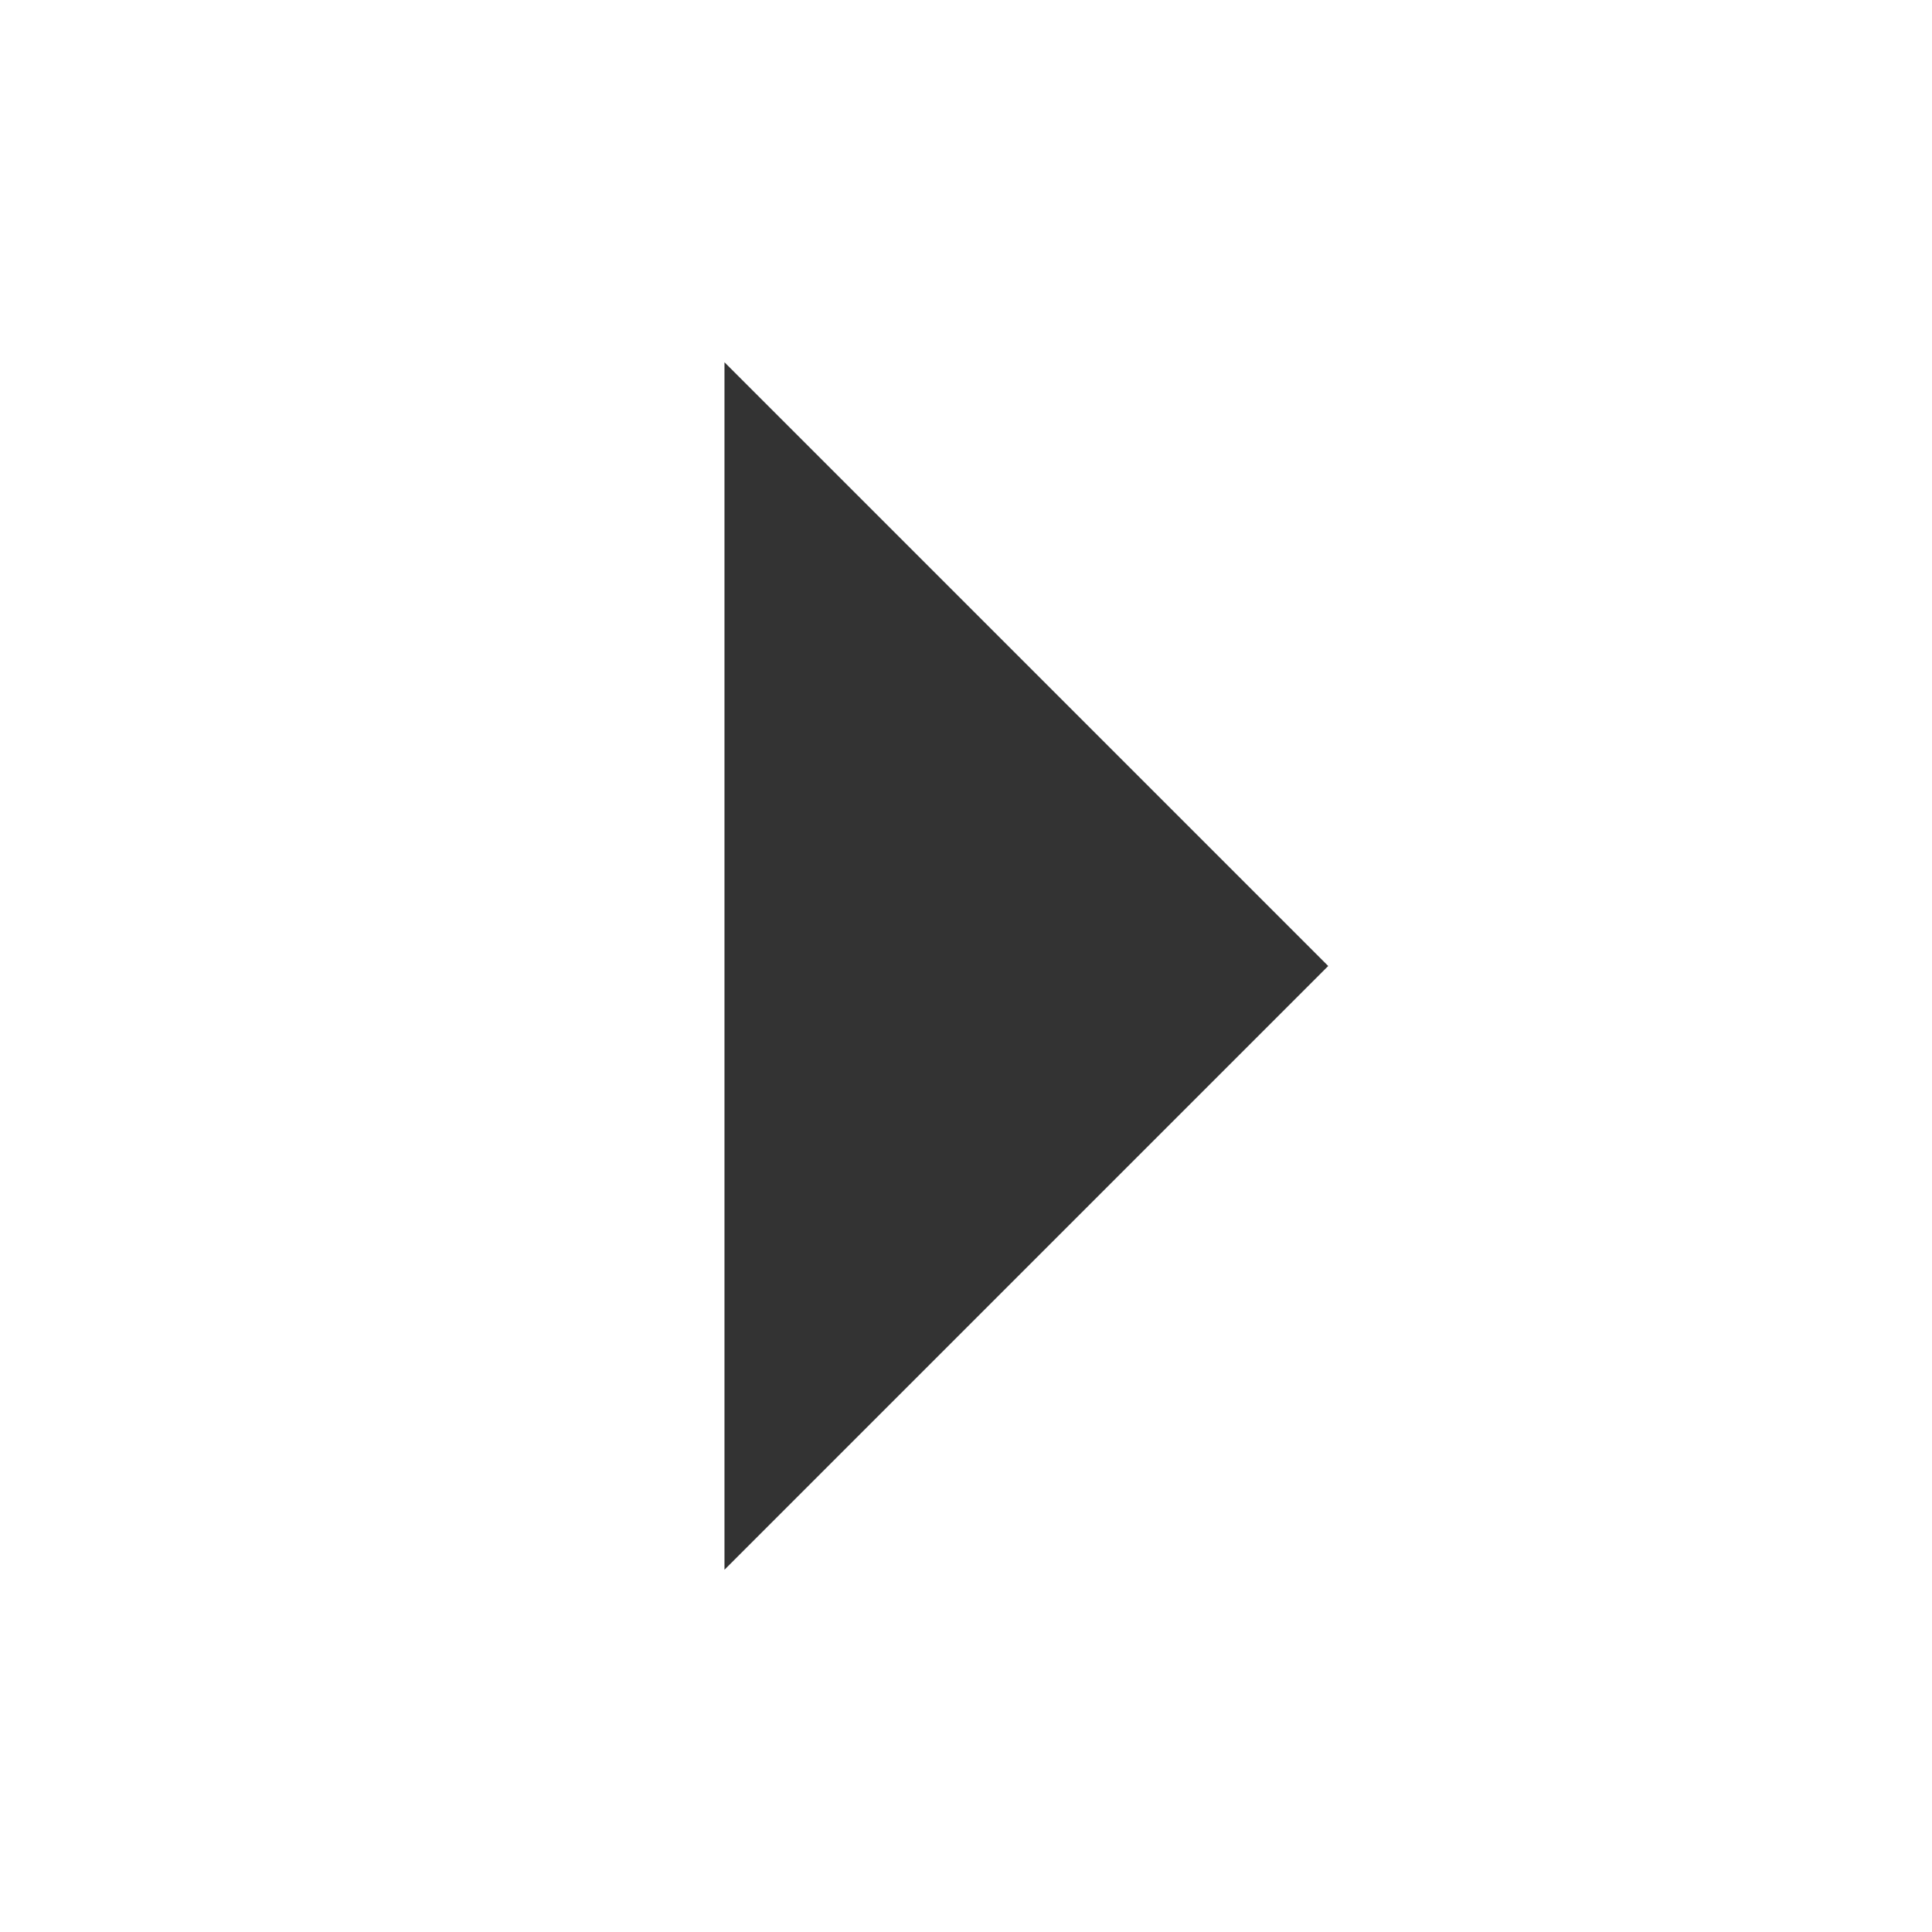
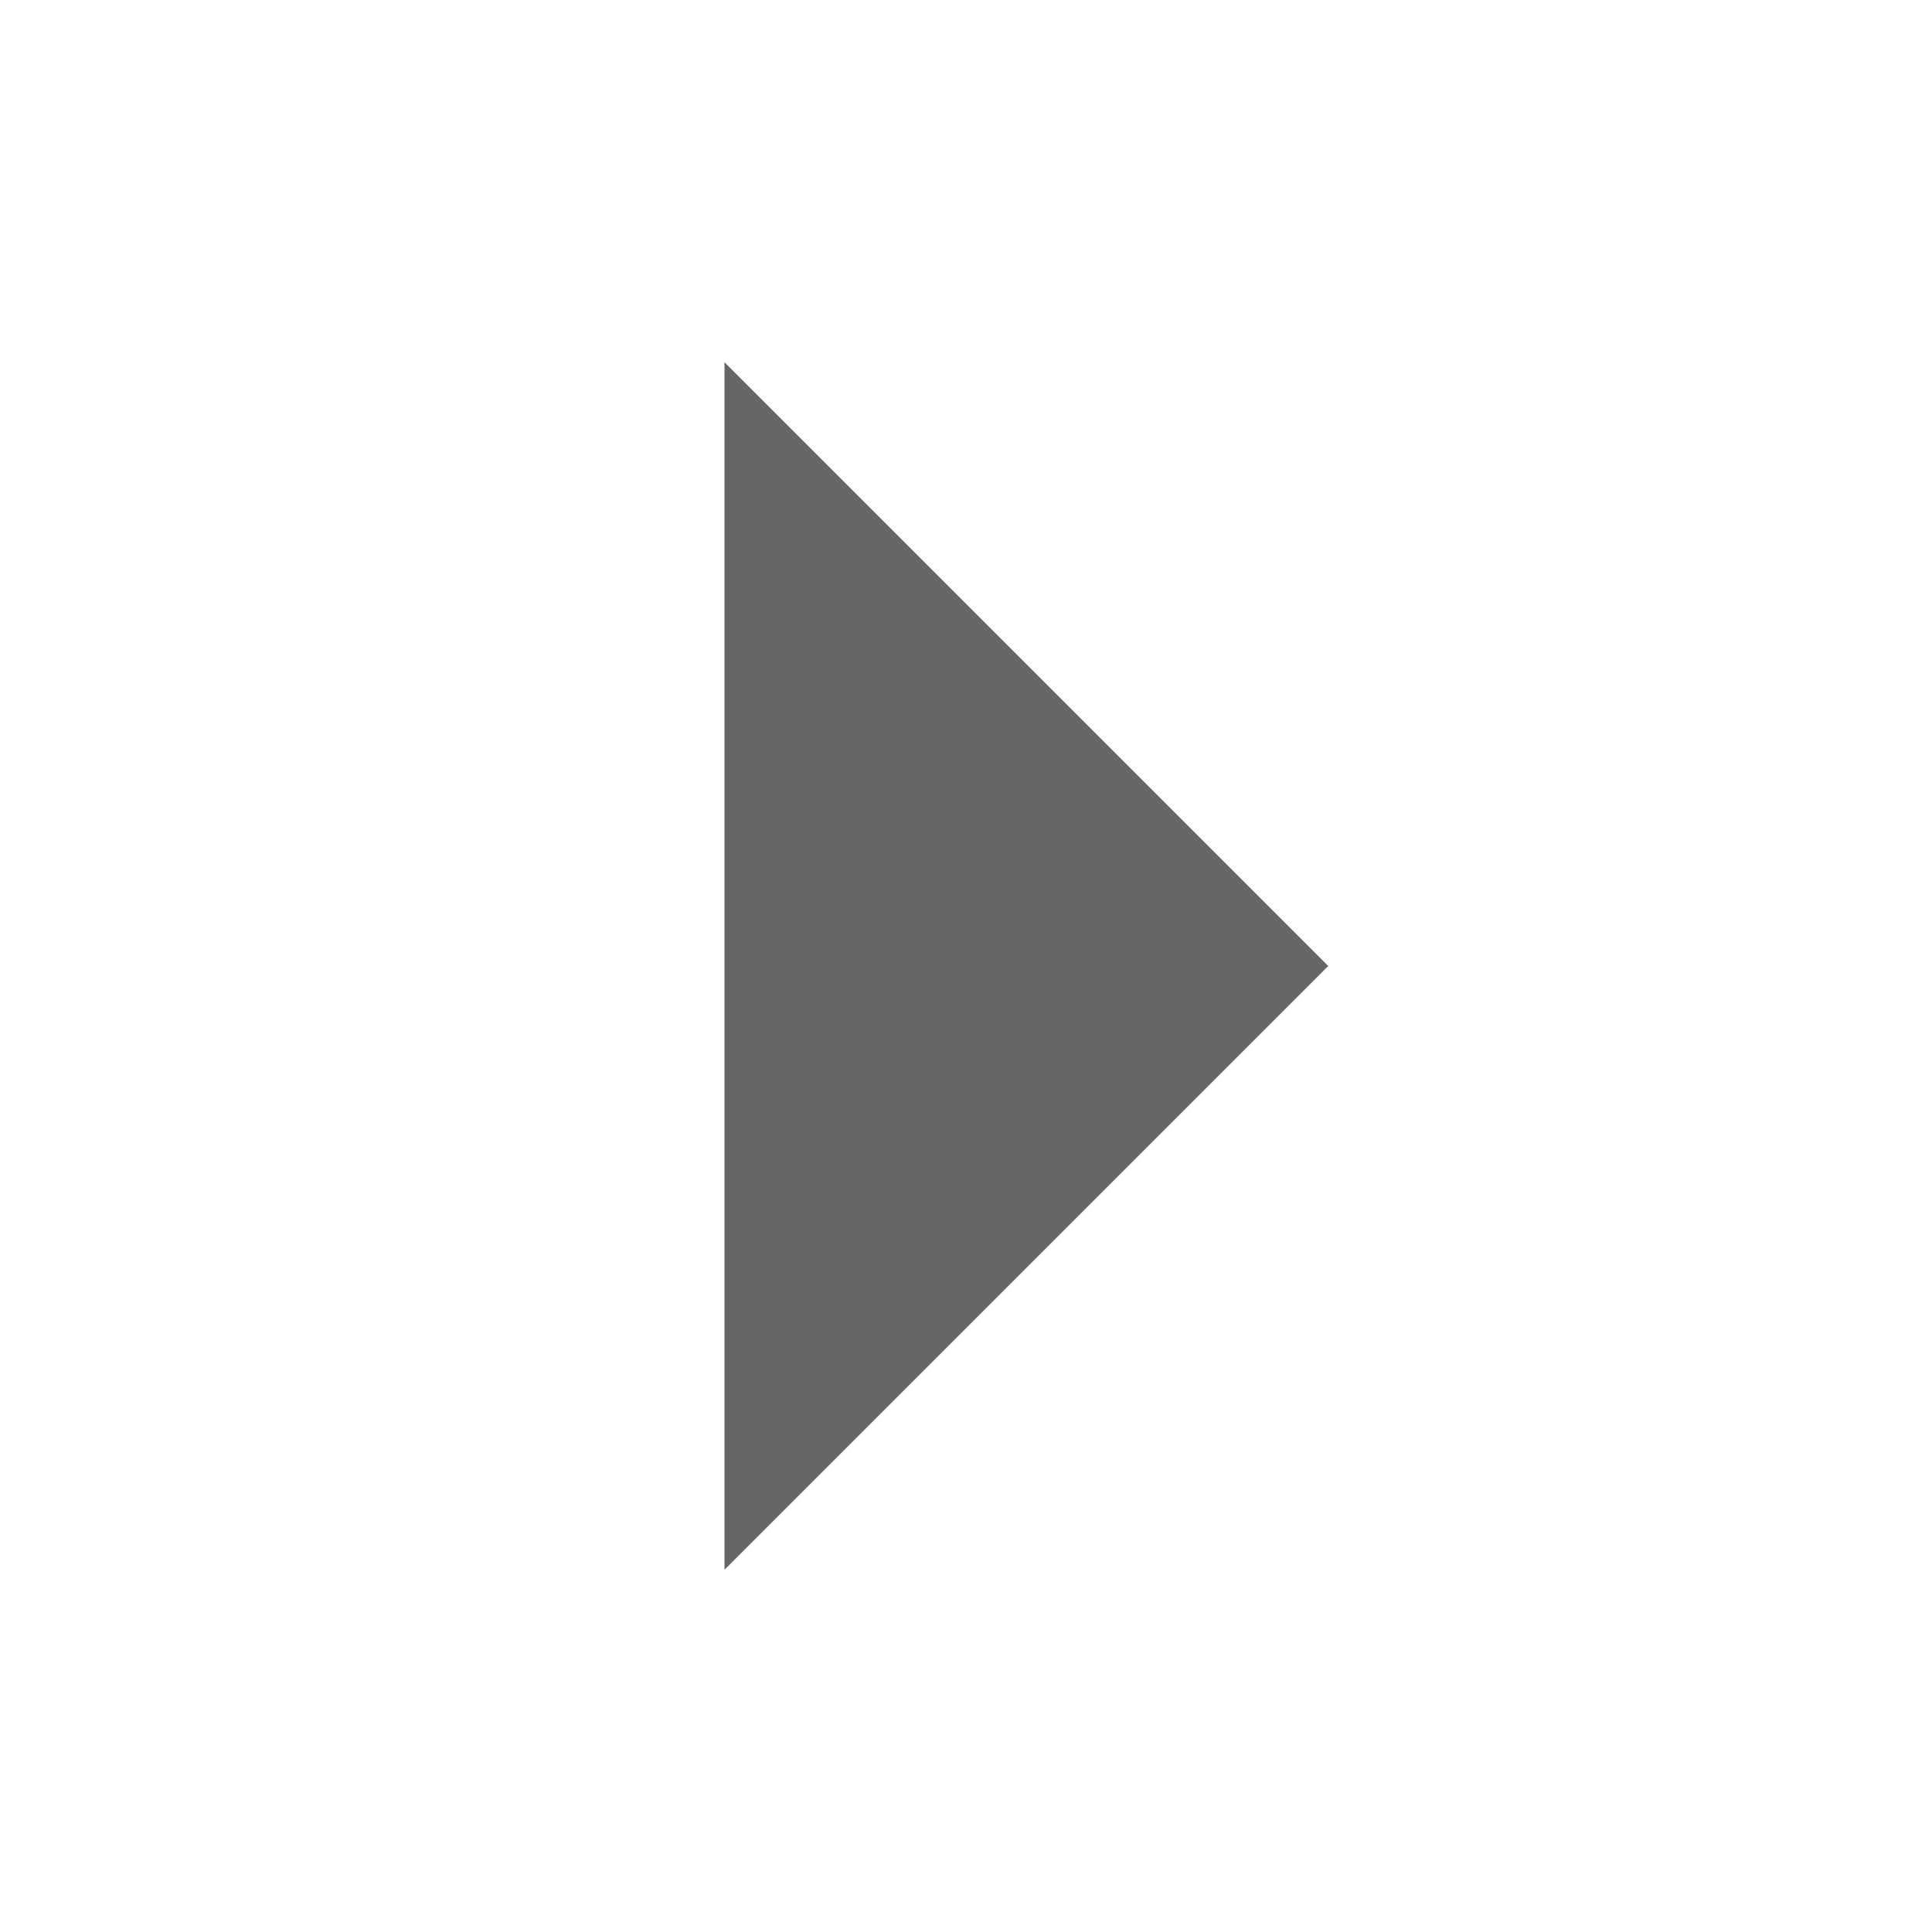
- <svg xmlns="http://www.w3.org/2000/svg" height="16" id="svg7384" version="1.1" width="16">
-   <defs id="defs7386" />
-   <g id="layer9" style="display:inline" transform="translate(-301.0002,-807)" />
-   <g id="layer10" style="display:inline" transform="translate(-301.0002,-807)" />
-   <g id="layer11" transform="translate(-301.0002,-807)" />
-   <g id="layer13" style="display:inline" transform="translate(-301.0002,-807)" />
-   <g id="layer14" transform="translate(-301.0002,-807)" />
-   <g id="layer15" style="display:inline" transform="translate(-301.0002,-807)" />
-   <g id="g71291" style="display:inline" transform="translate(-301.0002,-807)" />
-   <g id="g4953" style="display:inline" transform="translate(-301.0002,-807)" />
-   <g id="layer12" style="display:inline" transform="translate(-301.0002,-807)">
-     <path d="m 307,820 5,-5 -5,-5 z" id="path6412" style="fill:#000000;fill-opacity:0.8;stroke:none" />
+ <svg xmlns="http://www.w3.org/2000/svg" width="16" height="16" viewBox="0 0 16 16" id="svg2" version="1.1">
+   <defs id="defs4" />
+   <g id="layer1" transform="translate(0,-1036.362)">
+     <path style="opacity:0.75;fill:#000000;fill-opacity:0.8" d="m 6,1039.362 0,10 5,-5 z" id="path4140" />
  </g>
</svg>
